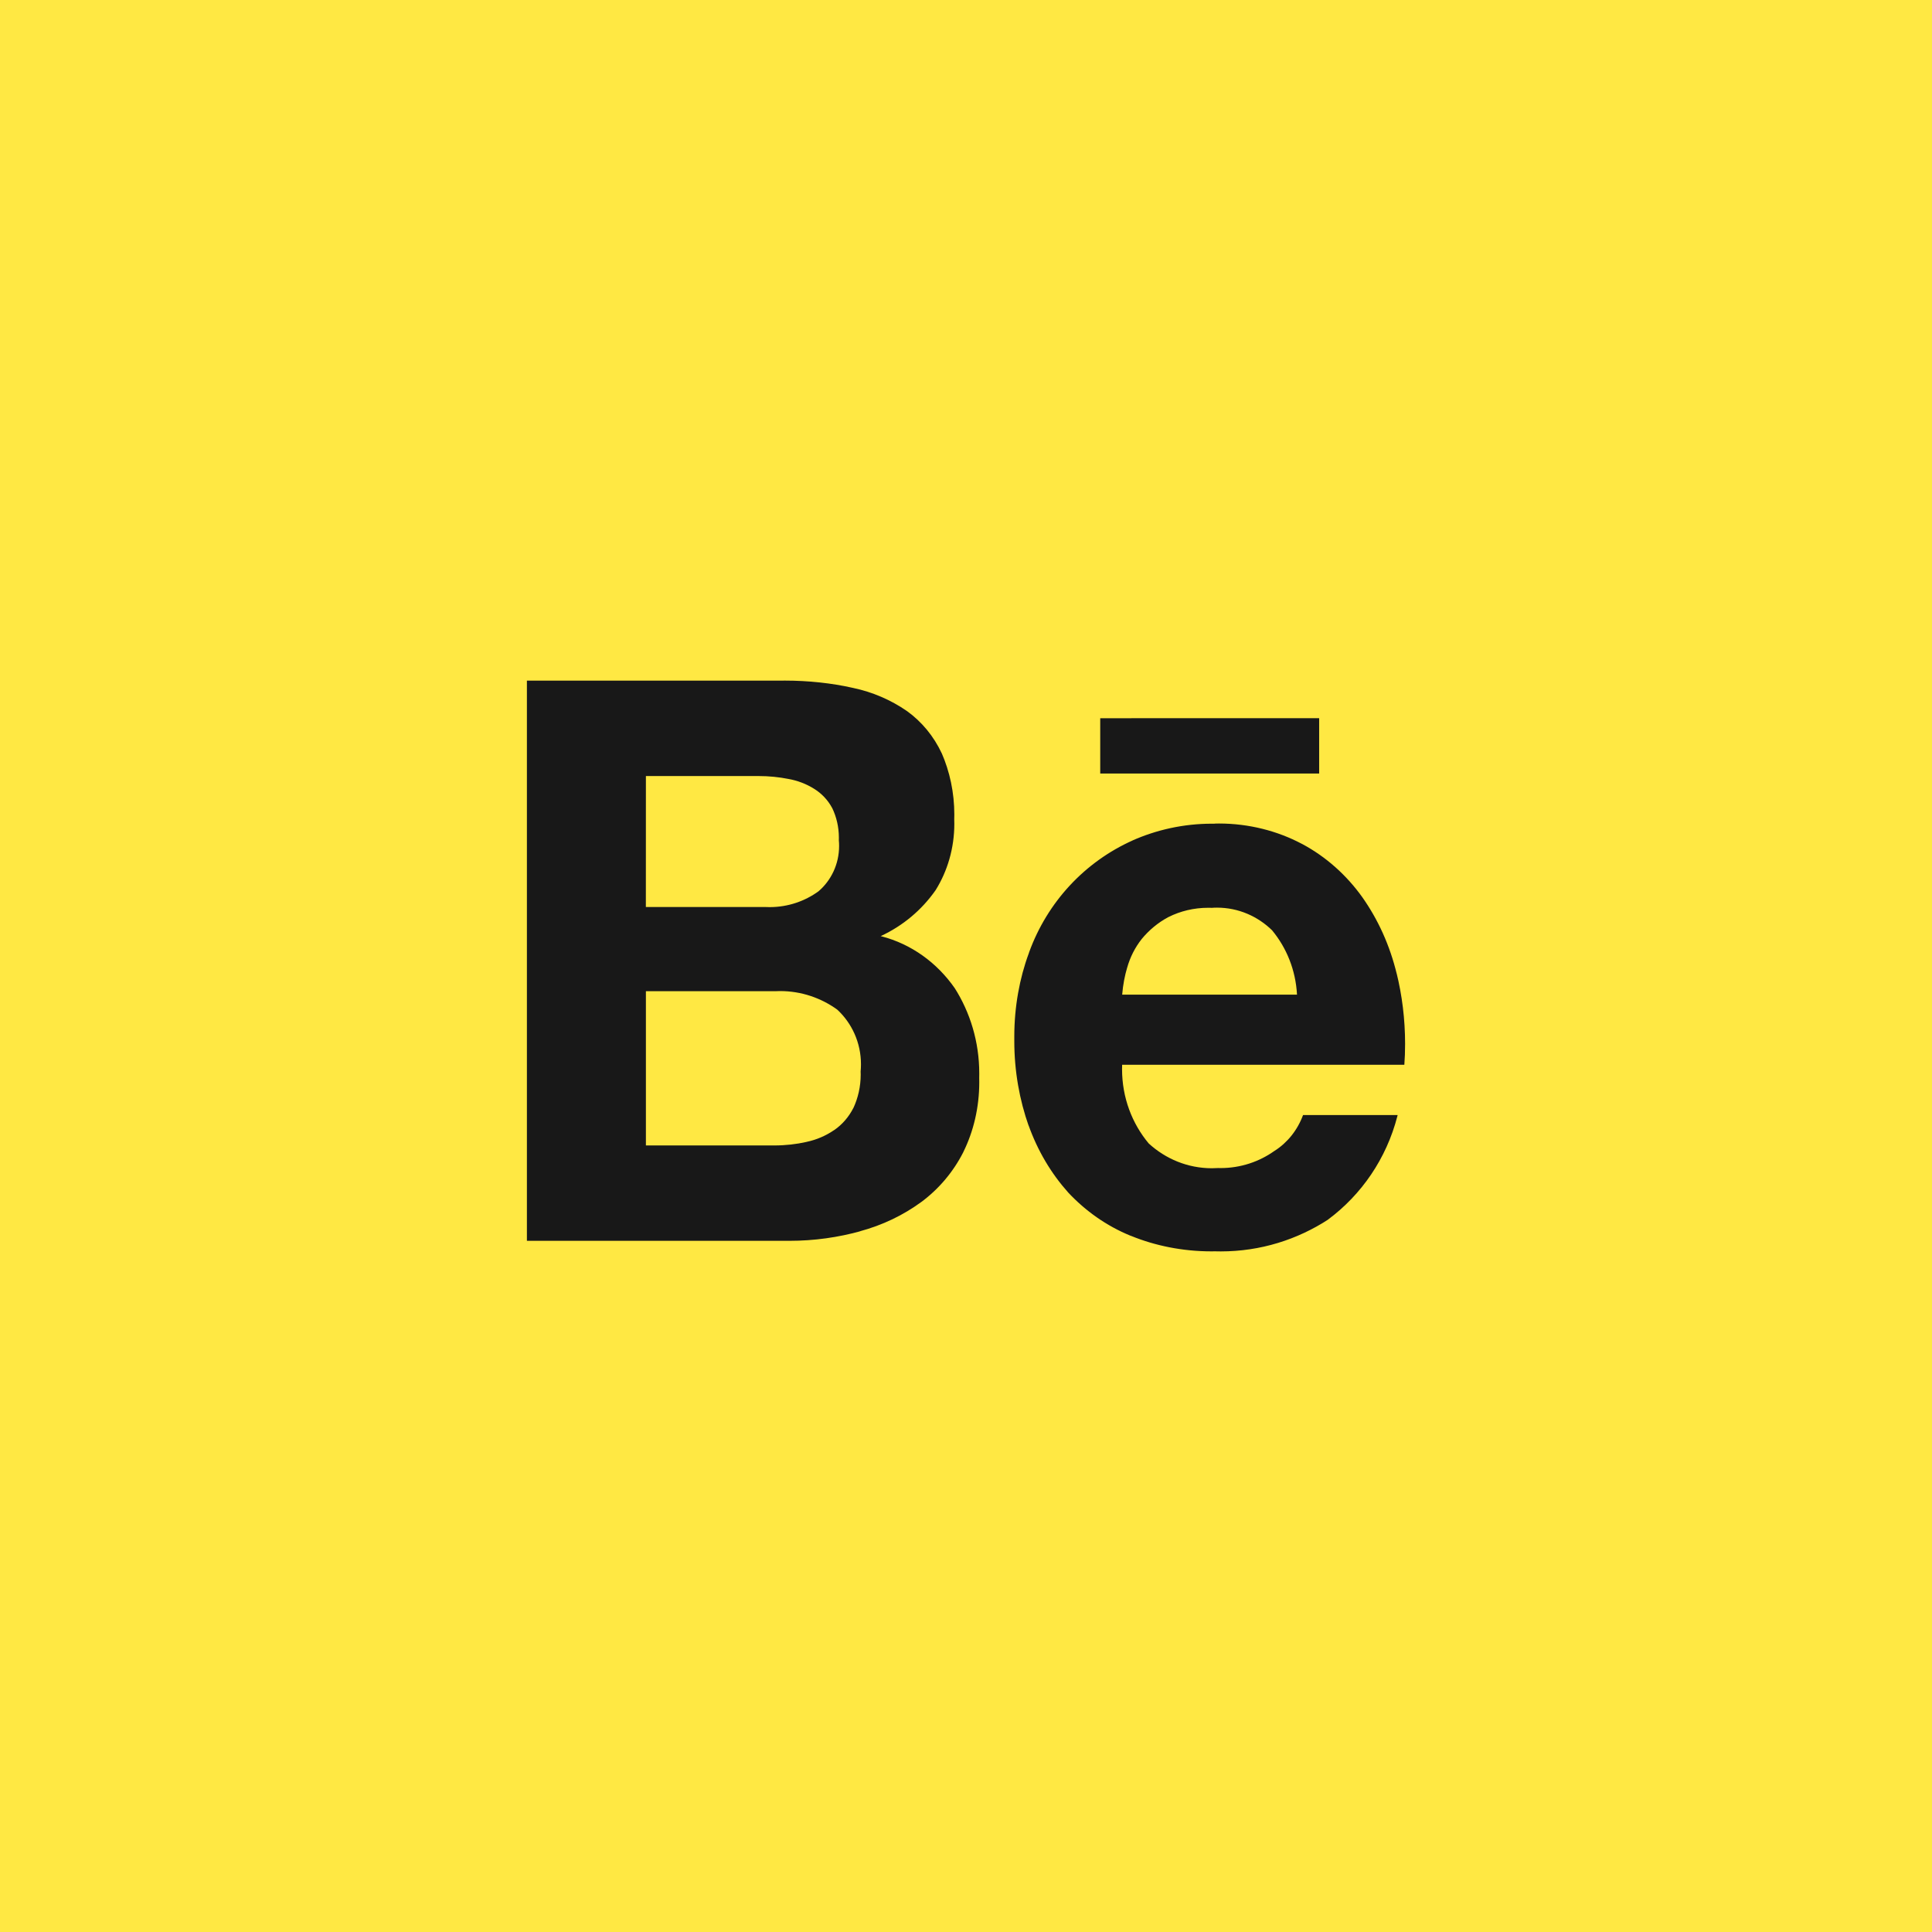
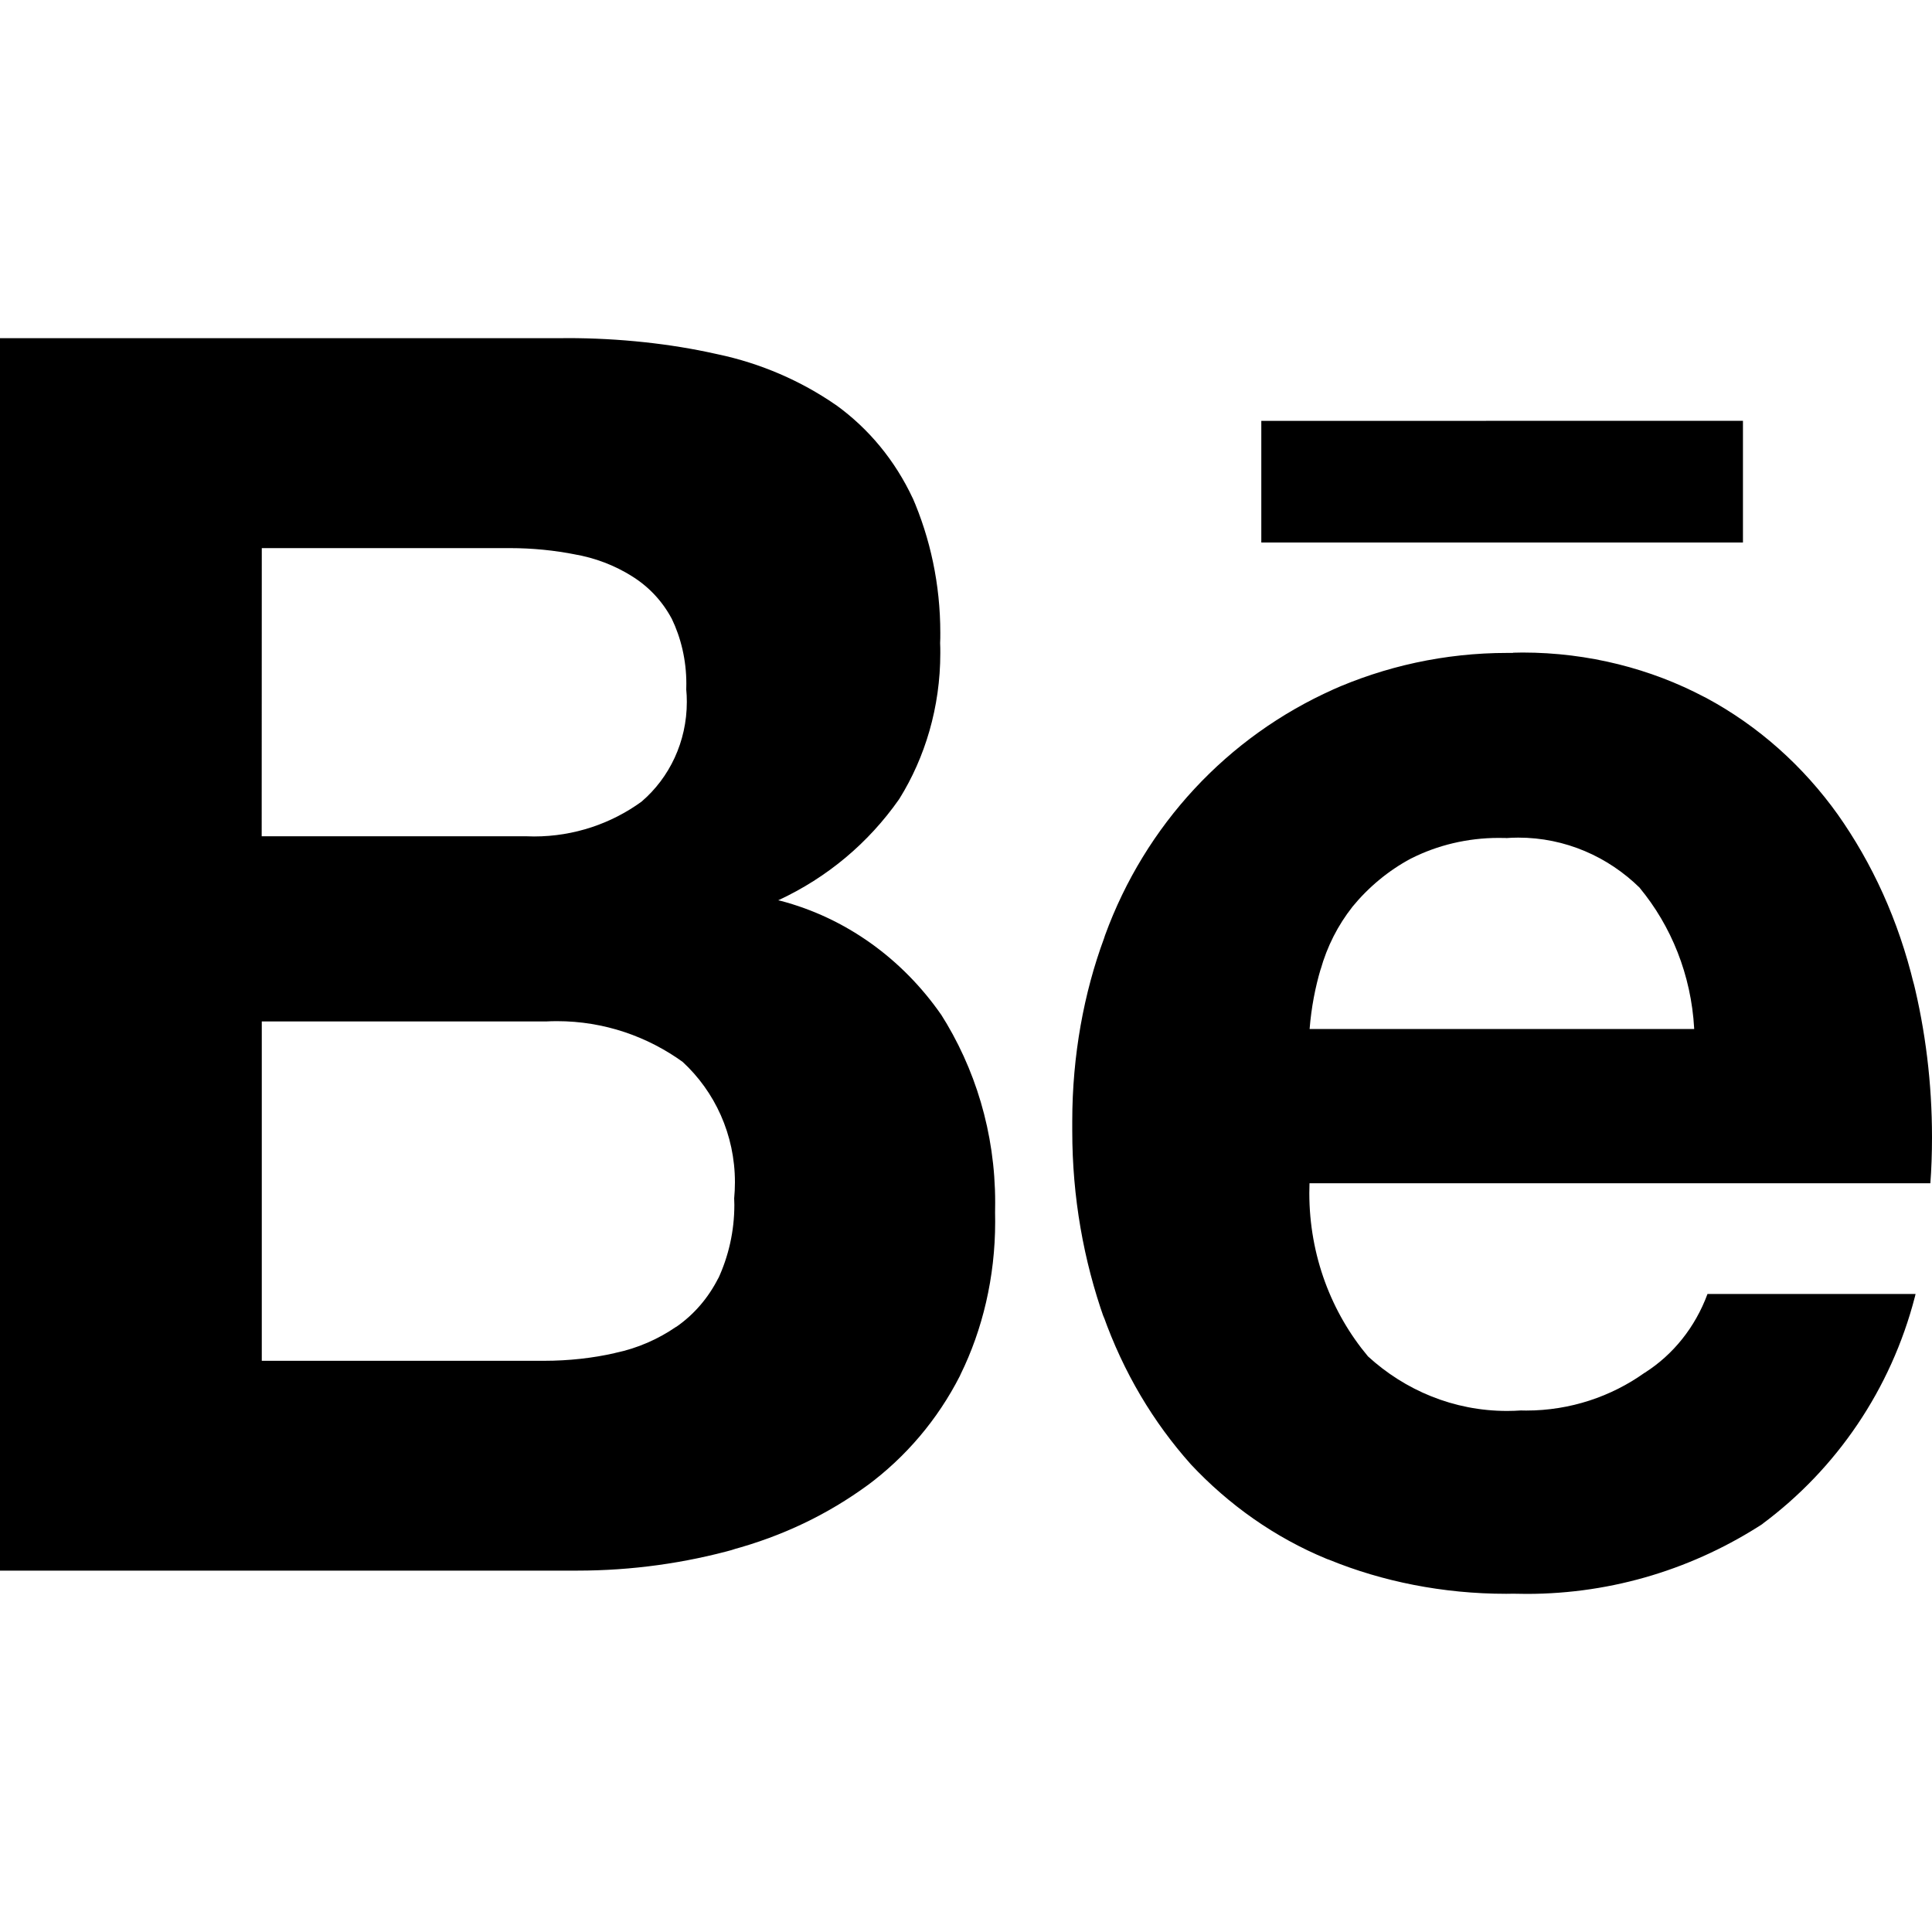
- <svg xmlns="http://www.w3.org/2000/svg" preserveAspectRatio="none" overflow="visible" style="display: block;" width="44" height="44" viewBox="0 0 44 44" fill="none">
-   <g id="Frame 271">
-     <rect width="44" height="44" fill="#FFE843" />
-     <path id="Vector" d="M14.71 22.574H17.654C17.687 22.572 17.726 22.571 17.766 22.571C18.253 22.571 18.703 22.729 19.073 22.997L19.066 22.992C19.399 23.299 19.608 23.744 19.608 24.239C19.608 24.296 19.605 24.352 19.6 24.407L19.6 24.4C19.601 24.422 19.602 24.447 19.602 24.473C19.602 24.747 19.541 25.007 19.434 25.238L19.438 25.227C19.333 25.436 19.184 25.608 19.003 25.734L18.998 25.736C18.815 25.862 18.601 25.957 18.371 26.005L18.36 26.008C18.141 26.058 17.89 26.087 17.632 26.087C17.621 26.087 17.61 26.087 17.599 26.087H17.601H14.71L14.71 22.574ZM27.59 20.676C27.628 20.673 27.672 20.671 27.717 20.671C28.204 20.671 28.647 20.869 28.975 21.191L28.974 21.191C29.299 21.584 29.507 22.09 29.538 22.646V22.652H25.557C25.575 22.428 25.615 22.221 25.674 22.023L25.669 22.043C25.739 21.793 25.852 21.576 25.999 21.389L25.996 21.392C26.166 21.184 26.372 21.013 26.605 20.888L26.616 20.883C26.879 20.751 27.188 20.674 27.514 20.674C27.541 20.674 27.567 20.674 27.593 20.675H27.589L27.59 20.676ZM27.663 18.759C27.645 18.759 27.625 18.759 27.603 18.759C26.954 18.759 26.336 18.898 25.776 19.148L25.805 19.136C24.703 19.627 23.854 20.544 23.439 21.683L23.429 21.714C23.221 22.276 23.1 22.926 23.1 23.605C23.1 23.62 23.1 23.635 23.1 23.648V23.646C23.1 23.665 23.1 23.686 23.1 23.709C23.1 24.393 23.217 25.048 23.432 25.655L23.42 25.615C23.632 26.212 23.94 26.724 24.327 27.158L24.324 27.155C24.72 27.579 25.199 27.917 25.735 28.138L25.763 28.148C26.306 28.37 26.934 28.499 27.592 28.499C27.617 28.499 27.642 28.499 27.667 28.498H27.663C27.705 28.499 27.753 28.5 27.803 28.5C28.706 28.5 29.549 28.231 30.261 27.766L30.241 27.778C31.011 27.207 31.575 26.383 31.823 25.424L31.83 25.395H29.676C29.548 25.741 29.32 26.023 29.029 26.209L29.022 26.213C28.68 26.456 28.256 26.602 27.799 26.602C27.779 26.602 27.76 26.602 27.741 26.601H27.744C27.701 26.604 27.651 26.606 27.601 26.606C27.048 26.606 26.544 26.392 26.16 26.04L26.162 26.042C25.784 25.591 25.554 24.999 25.554 24.35C25.554 24.315 25.555 24.279 25.556 24.244V24.249H31.983C31.994 24.106 32 23.941 32 23.774C32 23.212 31.932 22.667 31.803 22.147L31.813 22.193C31.652 21.524 31.382 20.937 31.02 20.425L31.03 20.439C30.665 19.927 30.2 19.514 29.663 19.225L29.641 19.214C29.093 18.925 28.446 18.755 27.761 18.755C27.726 18.755 27.691 18.756 27.657 18.757H27.662L27.663 18.759ZM14.71 17.674H17.244C17.254 17.674 17.266 17.674 17.278 17.674C17.512 17.674 17.741 17.697 17.962 17.741L17.94 17.737C18.164 17.775 18.365 17.854 18.544 17.966L18.537 17.962C18.713 18.07 18.854 18.22 18.951 18.4L18.954 18.405C19.049 18.602 19.105 18.833 19.105 19.078C19.105 19.098 19.105 19.12 19.104 19.141V19.138C19.108 19.176 19.11 19.221 19.11 19.266C19.11 19.68 18.929 20.051 18.644 20.296L18.642 20.298C18.331 20.524 17.945 20.659 17.528 20.659C17.501 20.659 17.473 20.658 17.446 20.657H17.45H14.709L14.71 17.674ZM25.057 16.357V17.616H30.043V16.356L25.057 16.357ZM12 15.501V28.259H17.963C17.966 28.259 17.971 28.259 17.975 28.259C18.543 28.259 19.092 28.181 19.615 28.035L19.571 28.045C20.104 27.902 20.571 27.675 20.984 27.373L20.971 27.383C21.378 27.083 21.706 26.695 21.936 26.245L21.944 26.227C22.17 25.767 22.302 25.224 22.302 24.648C22.302 24.615 22.302 24.582 22.301 24.55V24.554C22.302 24.523 22.302 24.485 22.302 24.447C22.302 23.725 22.094 23.054 21.737 22.494L21.745 22.507C21.341 21.925 20.755 21.501 20.076 21.324L20.056 21.32C20.567 21.083 20.991 20.724 21.305 20.277L21.311 20.268C21.576 19.842 21.734 19.321 21.734 18.762C21.734 18.726 21.734 18.69 21.732 18.654V18.659C21.734 18.627 21.734 18.589 21.734 18.551C21.734 18.049 21.63 17.571 21.442 17.141L21.451 17.163C21.265 16.764 20.991 16.436 20.656 16.194L20.648 16.189C20.293 15.944 19.876 15.761 19.428 15.667L19.405 15.662C18.945 15.559 18.415 15.5 17.873 15.5C17.847 15.5 17.821 15.5 17.795 15.501H17.799H12Z" fill="#181818" />
-   </g>
+ <svg xmlns="http://www.w3.org/2000/svg" viewBox="12 12 20 20" fill="none">
+   <path d="M14.71 22.574H17.654C17.687 22.572 17.726 22.571 17.766 22.571C18.253 22.571 18.703 22.729 19.073 22.997L19.066 22.992C19.399 23.299 19.608 23.744 19.608 24.239C19.608 24.296 19.605 24.352 19.6 24.407L19.6 24.4C19.601 24.422 19.602 24.447 19.602 24.473C19.602 24.747 19.541 25.007 19.434 25.238L19.438 25.227C19.333 25.436 19.184 25.608 19.003 25.734L18.998 25.736C18.815 25.862 18.601 25.957 18.371 26.005L18.36 26.008C18.141 26.058 17.89 26.087 17.632 26.087C17.621 26.087 17.61 26.087 17.599 26.087H17.601H14.71L14.71 22.574ZM27.59 20.676C27.628 20.673 27.672 20.671 27.717 20.671C28.204 20.671 28.647 20.869 28.975 21.191L28.974 21.191C29.299 21.584 29.507 22.09 29.538 22.646V22.652H25.557C25.575 22.428 25.615 22.221 25.674 22.023L25.669 22.043C25.739 21.793 25.852 21.576 25.999 21.389L25.996 21.392C26.166 21.184 26.372 21.013 26.605 20.888L26.616 20.883C26.879 20.751 27.188 20.674 27.514 20.674C27.541 20.674 27.567 20.674 27.593 20.675H27.589L27.59 20.676ZM27.663 18.759C27.645 18.759 27.625 18.759 27.603 18.759C26.954 18.759 26.336 18.898 25.776 19.148L25.805 19.136C24.703 19.627 23.854 20.544 23.439 21.683L23.429 21.714C23.221 22.276 23.1 22.926 23.1 23.605C23.1 23.62 23.1 23.635 23.1 23.648V23.646C23.1 23.665 23.1 23.686 23.1 23.709C23.1 24.393 23.217 25.048 23.432 25.655L23.42 25.615C23.632 26.212 23.94 26.724 24.327 27.158L24.324 27.155C24.72 27.579 25.199 27.917 25.735 28.138L25.763 28.148C26.306 28.37 26.934 28.499 27.592 28.499C27.617 28.499 27.642 28.499 27.667 28.498H27.663C27.705 28.499 27.753 28.5 27.803 28.5C28.706 28.5 29.549 28.231 30.261 27.766L30.241 27.778C31.011 27.207 31.575 26.383 31.823 25.424L31.83 25.395H29.676C29.548 25.741 29.32 26.023 29.029 26.209L29.022 26.213C28.68 26.456 28.256 26.602 27.799 26.602C27.779 26.602 27.76 26.602 27.741 26.601H27.744C27.701 26.604 27.651 26.606 27.601 26.606C27.048 26.606 26.544 26.392 26.16 26.04L26.162 26.042C25.784 25.591 25.554 24.999 25.554 24.35C25.554 24.315 25.555 24.279 25.556 24.244V24.249H31.983C31.994 24.106 32 23.941 32 23.774C32 23.212 31.932 22.667 31.803 22.147L31.813 22.193C31.652 21.524 31.382 20.937 31.02 20.425L31.03 20.439C30.665 19.927 30.2 19.514 29.663 19.225L29.641 19.214C29.093 18.925 28.446 18.755 27.761 18.755C27.726 18.755 27.691 18.756 27.657 18.757H27.662L27.663 18.759ZM14.71 17.674H17.244C17.254 17.674 17.266 17.674 17.278 17.674C17.512 17.674 17.741 17.697 17.962 17.741L17.94 17.737C18.164 17.775 18.365 17.854 18.544 17.966L18.537 17.962C18.713 18.07 18.854 18.22 18.951 18.4L18.954 18.405C19.049 18.602 19.105 18.833 19.105 19.078C19.105 19.098 19.105 19.12 19.104 19.141V19.138C19.108 19.176 19.11 19.221 19.11 19.266C19.11 19.68 18.929 20.051 18.644 20.296L18.642 20.298C18.331 20.524 17.945 20.659 17.528 20.659C17.501 20.659 17.473 20.658 17.446 20.657H17.45H14.709L14.71 17.674ZM25.057 16.357V17.616H30.043V16.356L25.057 16.357ZM12 15.501V28.259H17.963C17.966 28.259 17.971 28.259 17.975 28.259C18.543 28.259 19.092 28.181 19.615 28.035L19.571 28.045C20.104 27.902 20.571 27.675 20.984 27.373L20.971 27.383C21.378 27.083 21.706 26.695 21.936 26.245L21.944 26.227C22.17 25.767 22.302 25.224 22.302 24.648C22.302 24.615 22.302 24.582 22.301 24.55V24.554C22.302 24.523 22.302 24.485 22.302 24.447C22.302 23.725 22.094 23.054 21.737 22.494L21.745 22.507C21.341 21.925 20.755 21.501 20.076 21.324L20.056 21.32C20.567 21.083 20.991 20.724 21.305 20.277L21.311 20.268C21.576 19.842 21.734 19.321 21.734 18.762C21.734 18.726 21.734 18.69 21.732 18.654V18.659C21.734 18.627 21.734 18.589 21.734 18.551C21.734 18.049 21.63 17.571 21.442 17.141L21.451 17.163C21.265 16.764 20.991 16.436 20.656 16.194L20.648 16.189C20.293 15.944 19.876 15.761 19.428 15.667L19.405 15.662C18.945 15.559 18.415 15.5 17.873 15.5C17.847 15.5 17.821 15.5 17.795 15.501H17.799H12Z" fill="currentColor" />
</svg>
